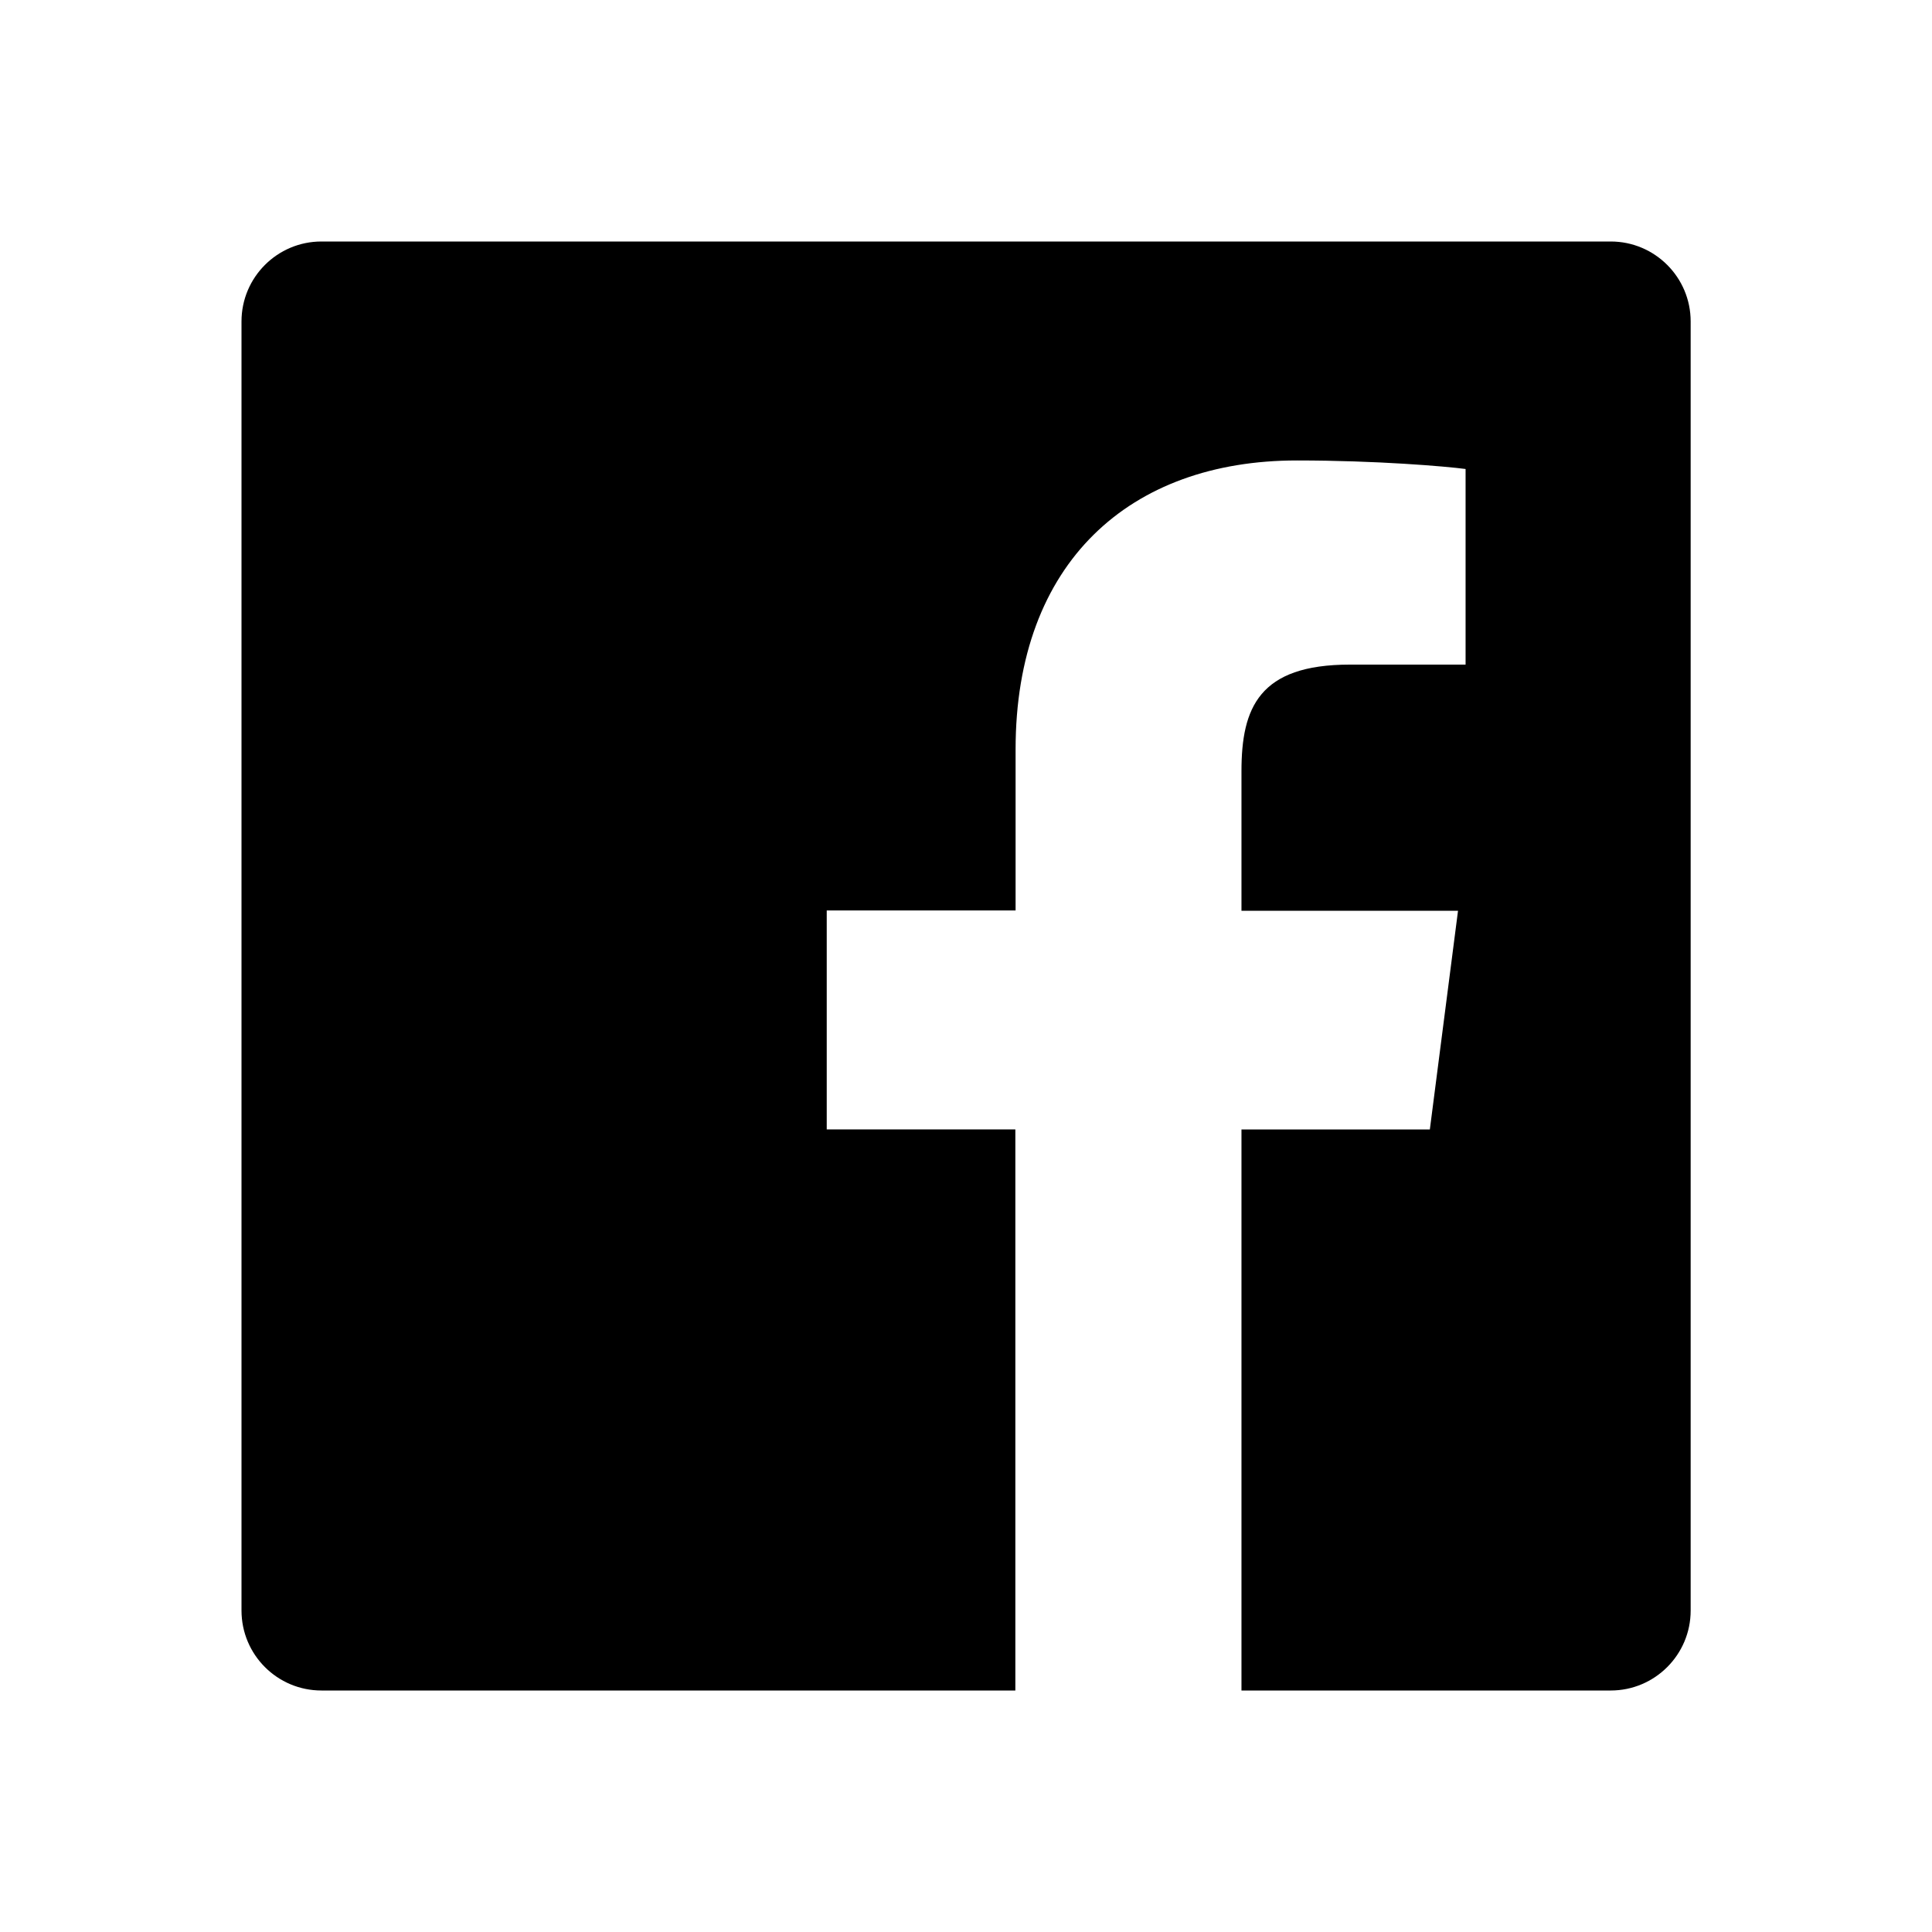
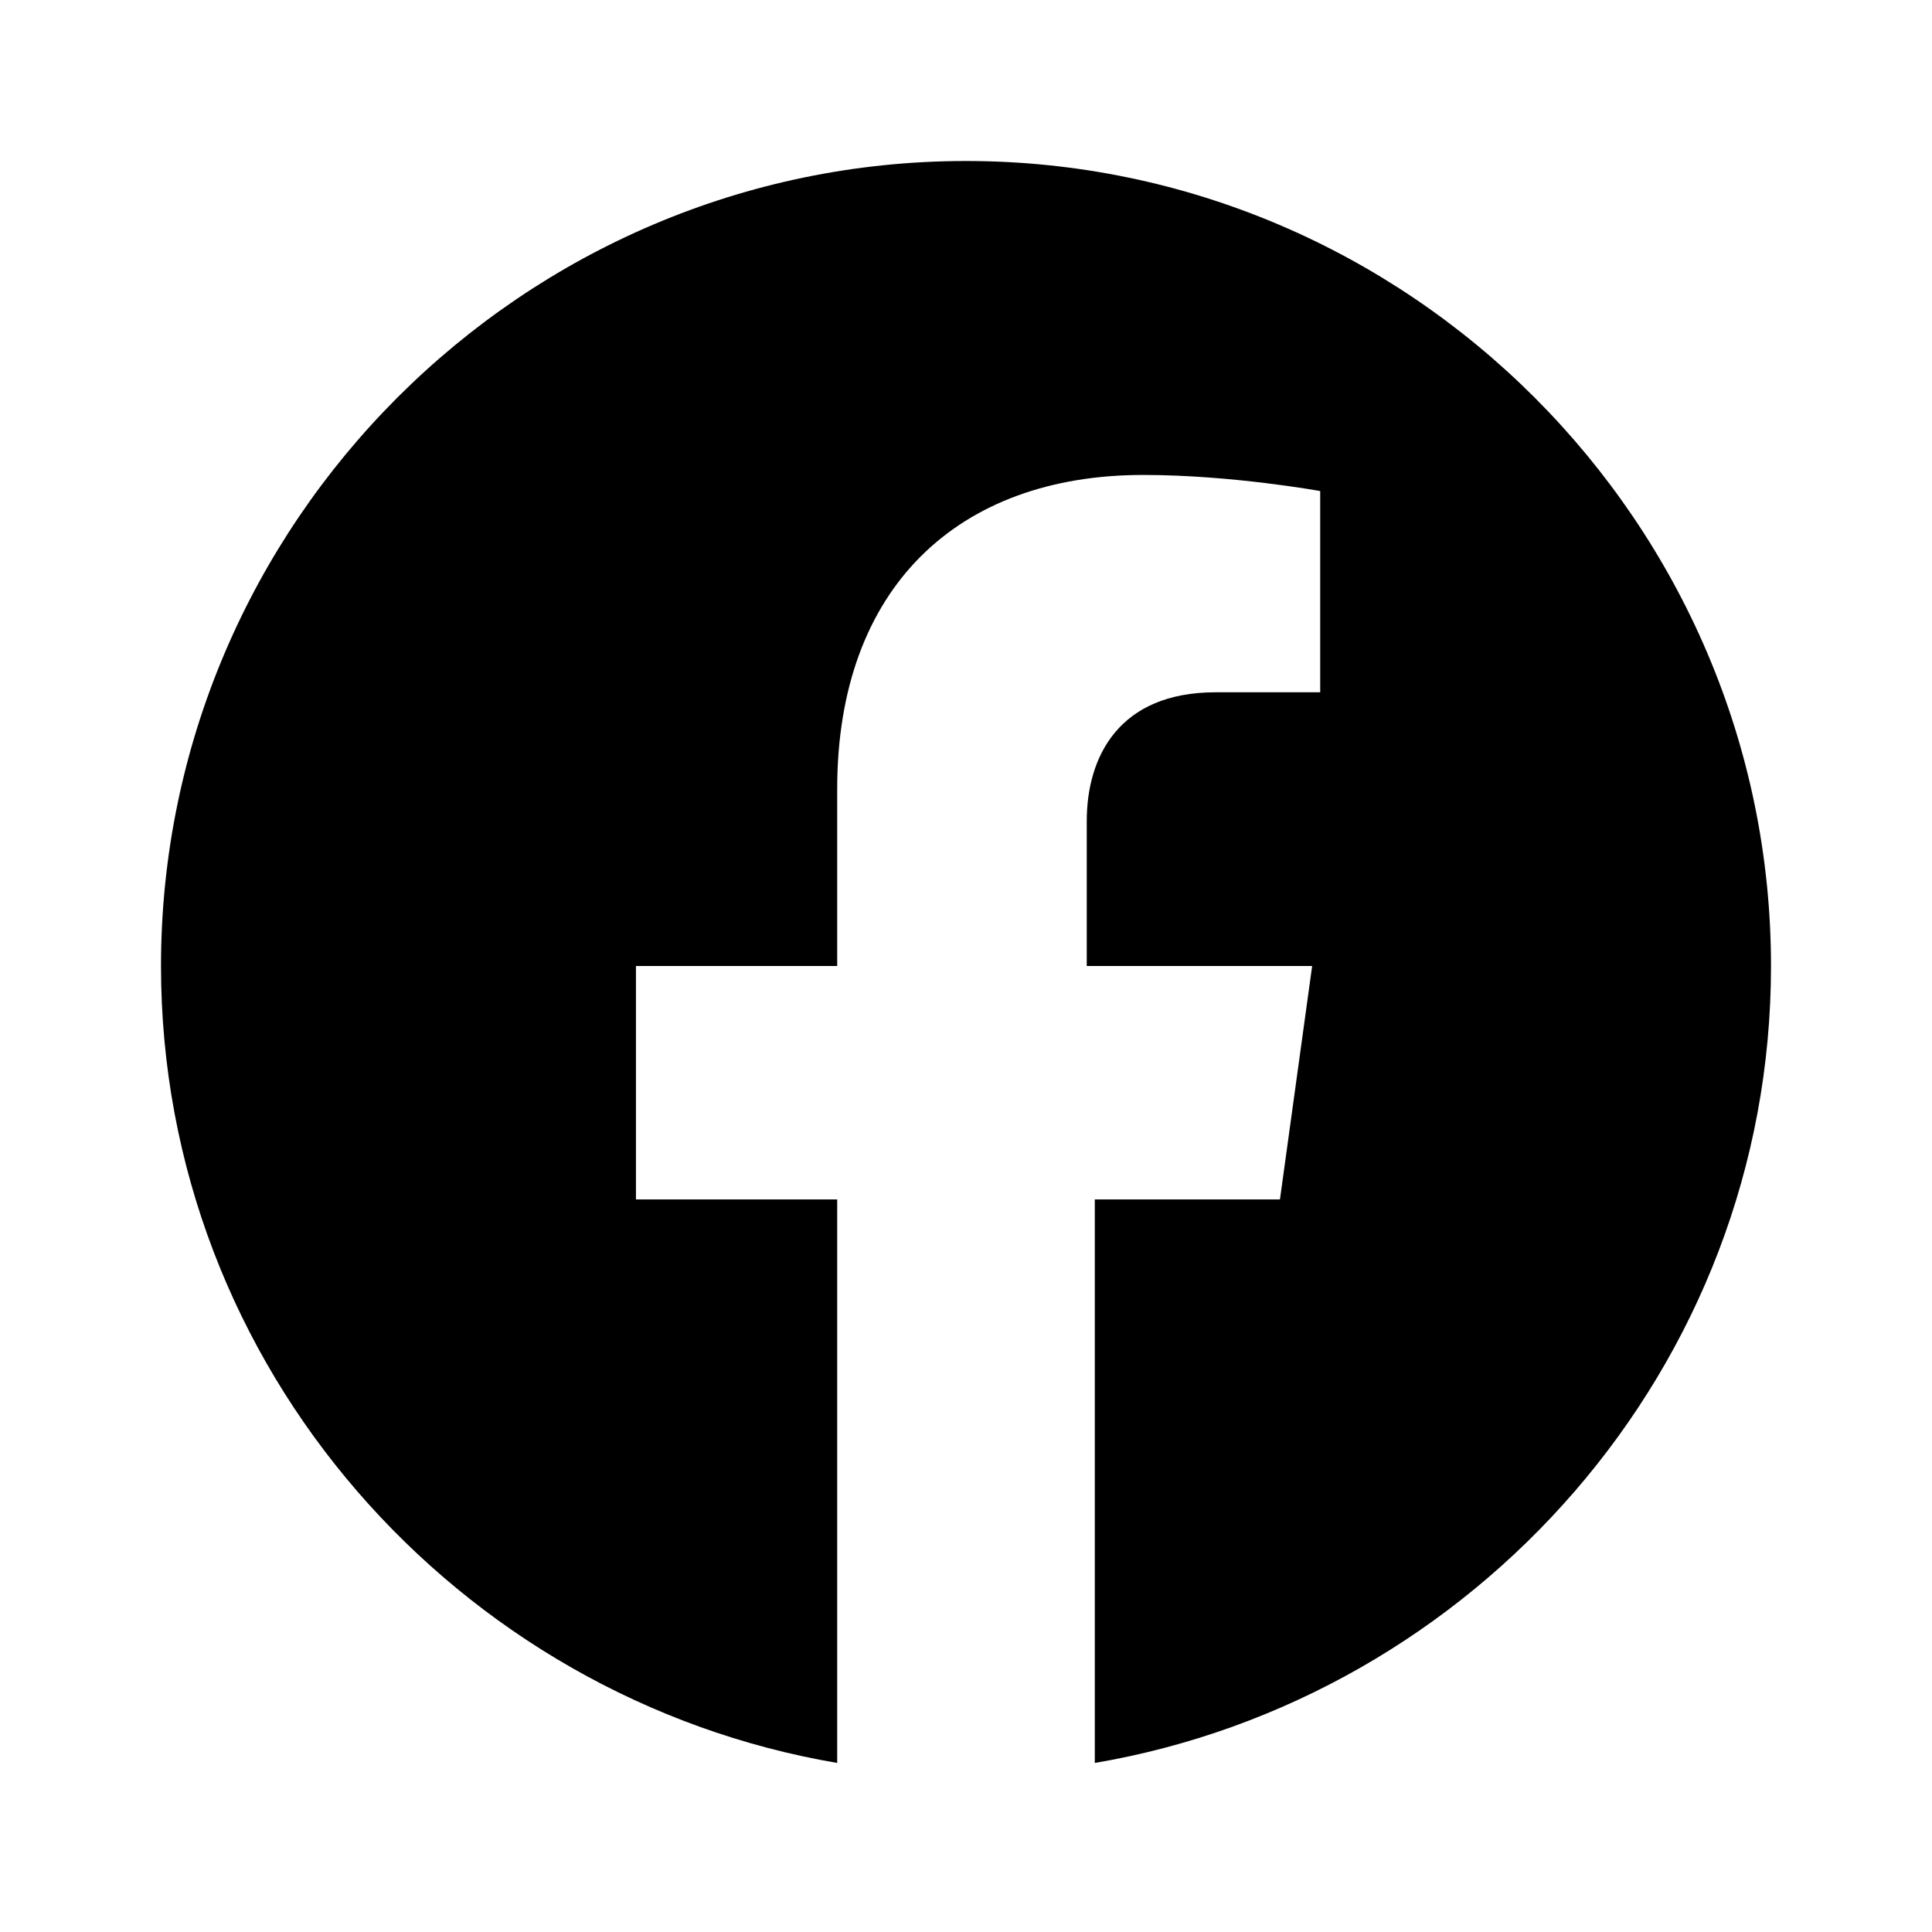
<svg xmlns="http://www.w3.org/2000/svg" viewBox="0 0 24 24">
  <g>
-     <path d="M20.007 3H3.993C3.445 3 3 3.445 3 3.993v16.013c0 .55.445.994.993.994h8.62v-6.97H10.27V11.31h2.346V9.31c0-2.325 1.42-3.59 3.494-3.59.993 0 1.847.073 2.096.106v2.43h-1.438c-1.128 0-1.346.537-1.346 1.324v1.734h2.69l-.35 2.717h-2.34V21h4.587c.548 0 .993-.445.993-.993V3.993c0-.548-.445-.993-.993-.993z" />
+     <path d="M12 2C6.5 2 2 6.5 2 12c0 5 3.7 9.1 8.4 9.9v-7H7.9V12h2.5V9.8c0-2.5 1.5-3.9 3.8-3.9 1.1 0 2.2.2 2.2.2v2.5h-1.3c-1.2 0-1.6.8-1.6 1.6V12h2.8l-.4 2.9h-2.3v7C18.3 21.1 22 17 22 12c0-5.5-4.5-10-10-10z" />
  </g>
</svg>
